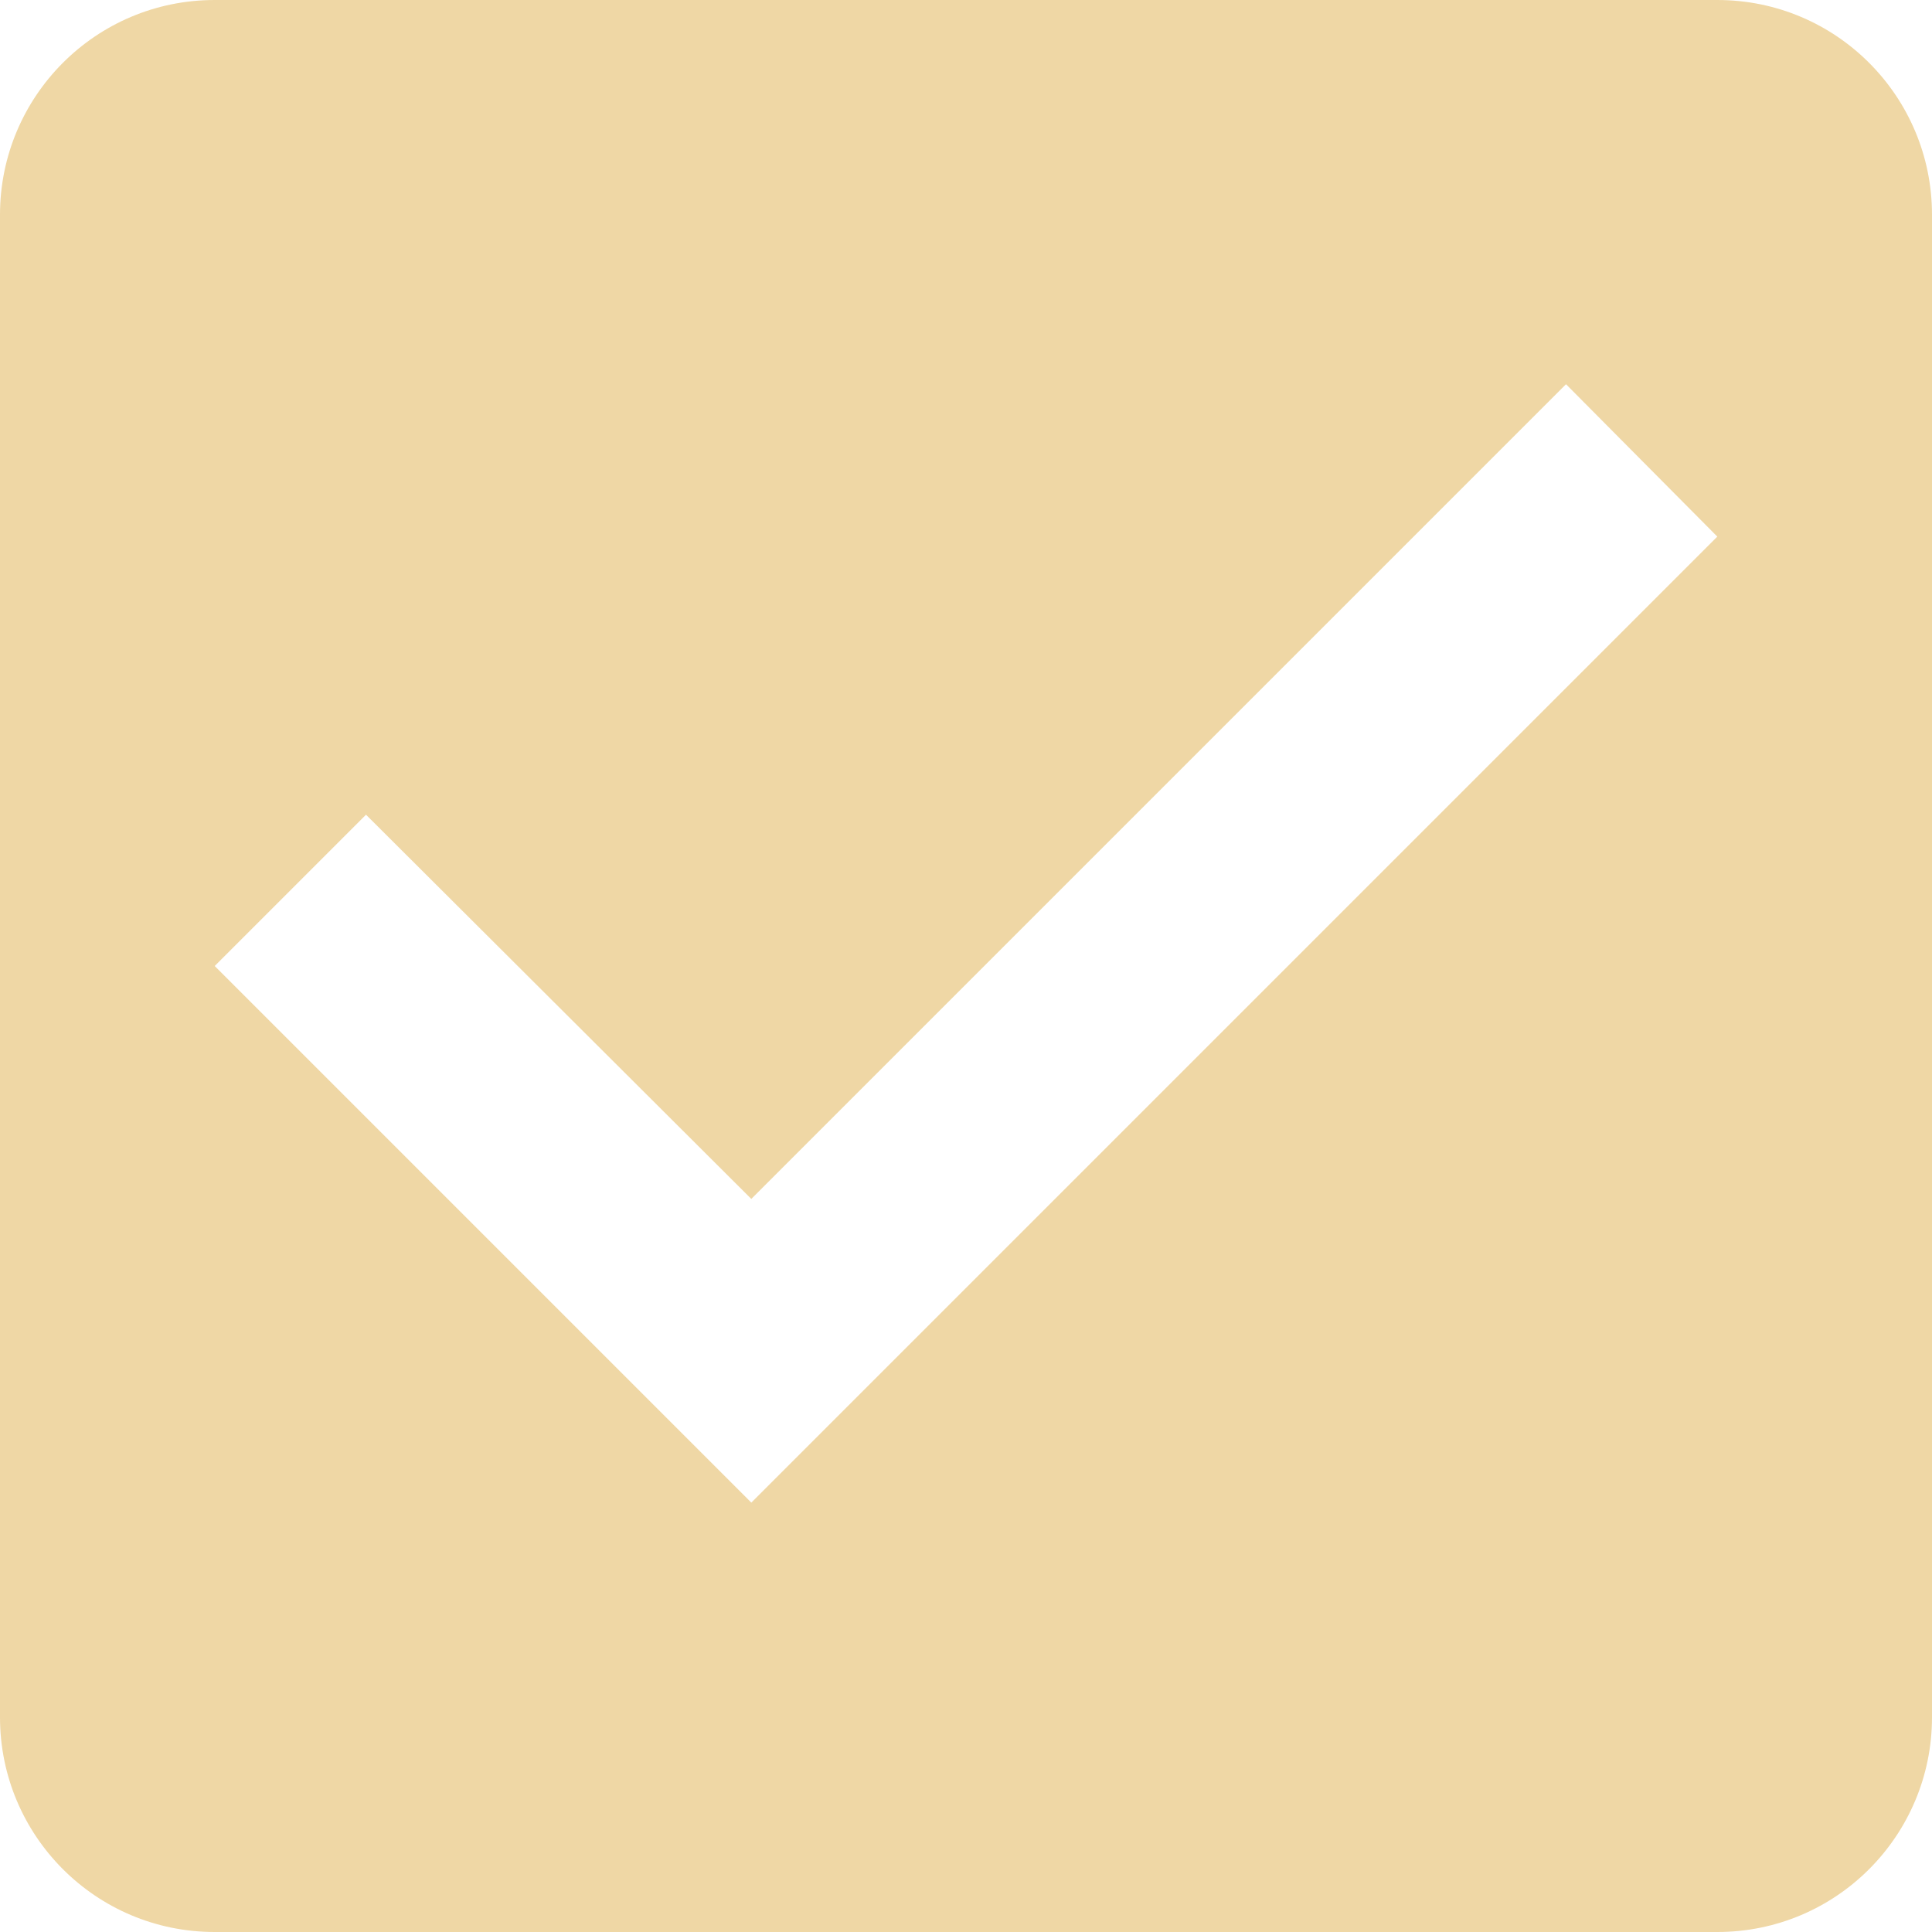
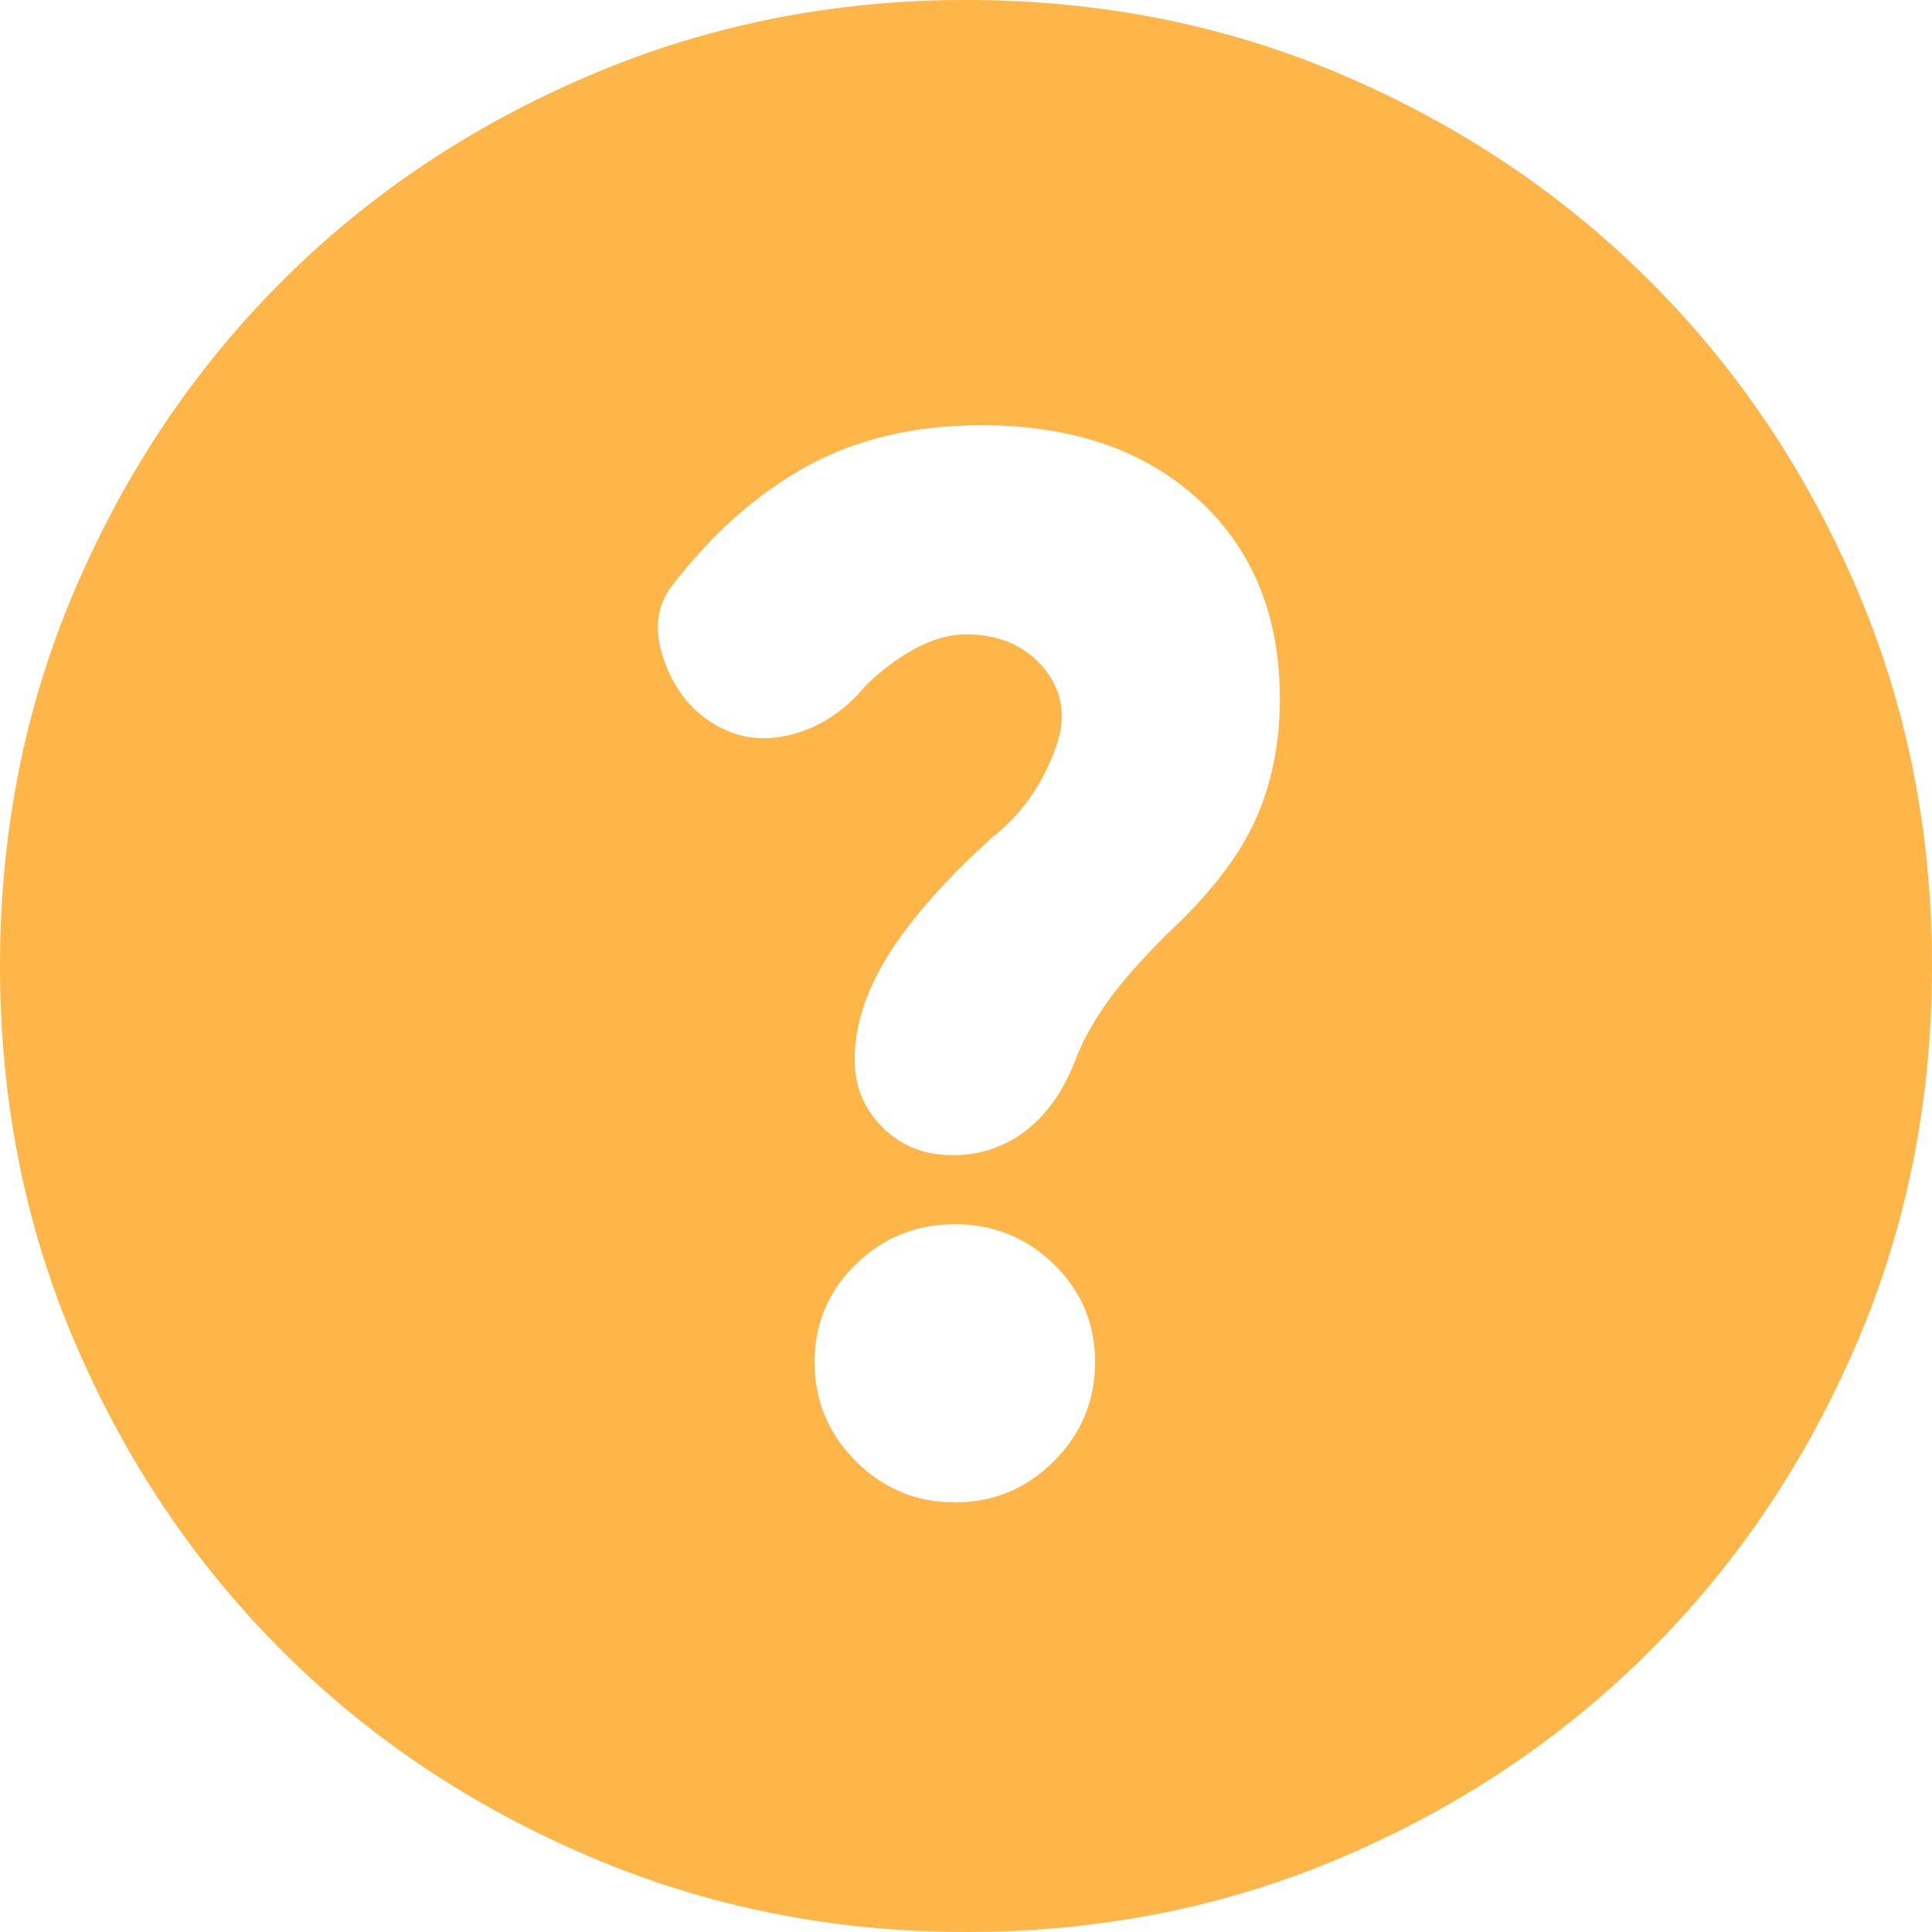
- <svg xmlns="http://www.w3.org/2000/svg" width="16" height="16" viewBox="0 0 16 16" version="1.1" id="svg13771">
-   <defs id="defs13775" />
-   <path d="M 0,-8 H 24 V 16 H 0 Z" id="path13767" style="fill:none" />
-   <path d="M 14.222,0 H 1.778 C 0.791,0 0,0.8 0,1.778 V 14.222 C 0,15.2 0.791,16 1.778,16 H 14.222 C 15.209,16 16,15.2 16,14.222 V 1.778 C 16,0.8 15.209,0 14.222,0 Z M 6.222,12.444 1.778,8 3.031,6.747 6.222,9.929 12.969,3.182 14.222,4.444 Z" id="path13769" style="fill:#efd7a5;fill-opacity:1;stroke-width:0.889" />
+ <svg xmlns="http://www.w3.org/2000/svg" height="18.084" width="18.084" version="1.1" id="svg4180">
+   <defs id="defs4184" />
+   <path d="m 8.938,14.063 q 0.542,0 0.927,-0.386 0.385,-0.385 0.385,-0.927 0,-0.541 -0.385,-0.916 -0.385,-0.375 -0.927,-0.375 -0.542,0 -0.927,0.375 -0.386,0.375 -0.386,0.916 0,0.542 0.386,0.927 0.385,0.386 0.927,0.386 z M 9.042,5.938 q 0.396,0 0.646,0.229 0.25,0.229 0.25,0.542 0,0.229 -0.177,0.562 Q 9.584,7.604 9.292,7.834 8.646,8.417 8.323,8.927 8,9.438 8,9.917 q 0,0.375 0.261,0.635 0.26,0.261 0.656,0.261 0.396,0 0.698,-0.24 0.302,-0.239 0.469,-0.698 0.104,-0.25 0.291,-0.51 0.188,-0.261 0.542,-0.615 0.604,-0.562 0.833,-1.073 0.23,-0.51 0.23,-1.135 0,-1.167 -0.761,-1.865 Q 10.459,3.98 9.188,3.98 8.25,3.98 7.552,4.365 6.854,4.75 6.292,5.48 6.084,5.75 6.198,6.125 6.313,6.5 6.584,6.709 6.938,6.98 7.365,6.886 7.792,6.792 8.104,6.417 8.313,6.209 8.563,6.073 8.813,5.938 9.042,5.938 Z m 0,12.146 q -1.875,0 -3.531,-0.709 Q 3.854,16.667 2.636,15.448 1.417,14.23 0.709,12.584 0,10.938 0,9.042 0,7.146 0.709,5.5 1.417,3.854 2.636,2.636 3.854,1.417 5.511,0.709 7.167,0 9.042,0 q 1.896,0 3.542,0.709 1.646,0.708 2.864,1.927 1.219,1.218 1.927,2.864 0.709,1.646 0.709,3.542 0,1.896 -0.709,3.542 -0.708,1.646 -1.927,2.864 -1.218,1.219 -2.864,1.927 -1.646,0.709 -3.542,0.709 z" id="path4178" style="fill:#ffb649;fill-opacity:1" />
</svg>
